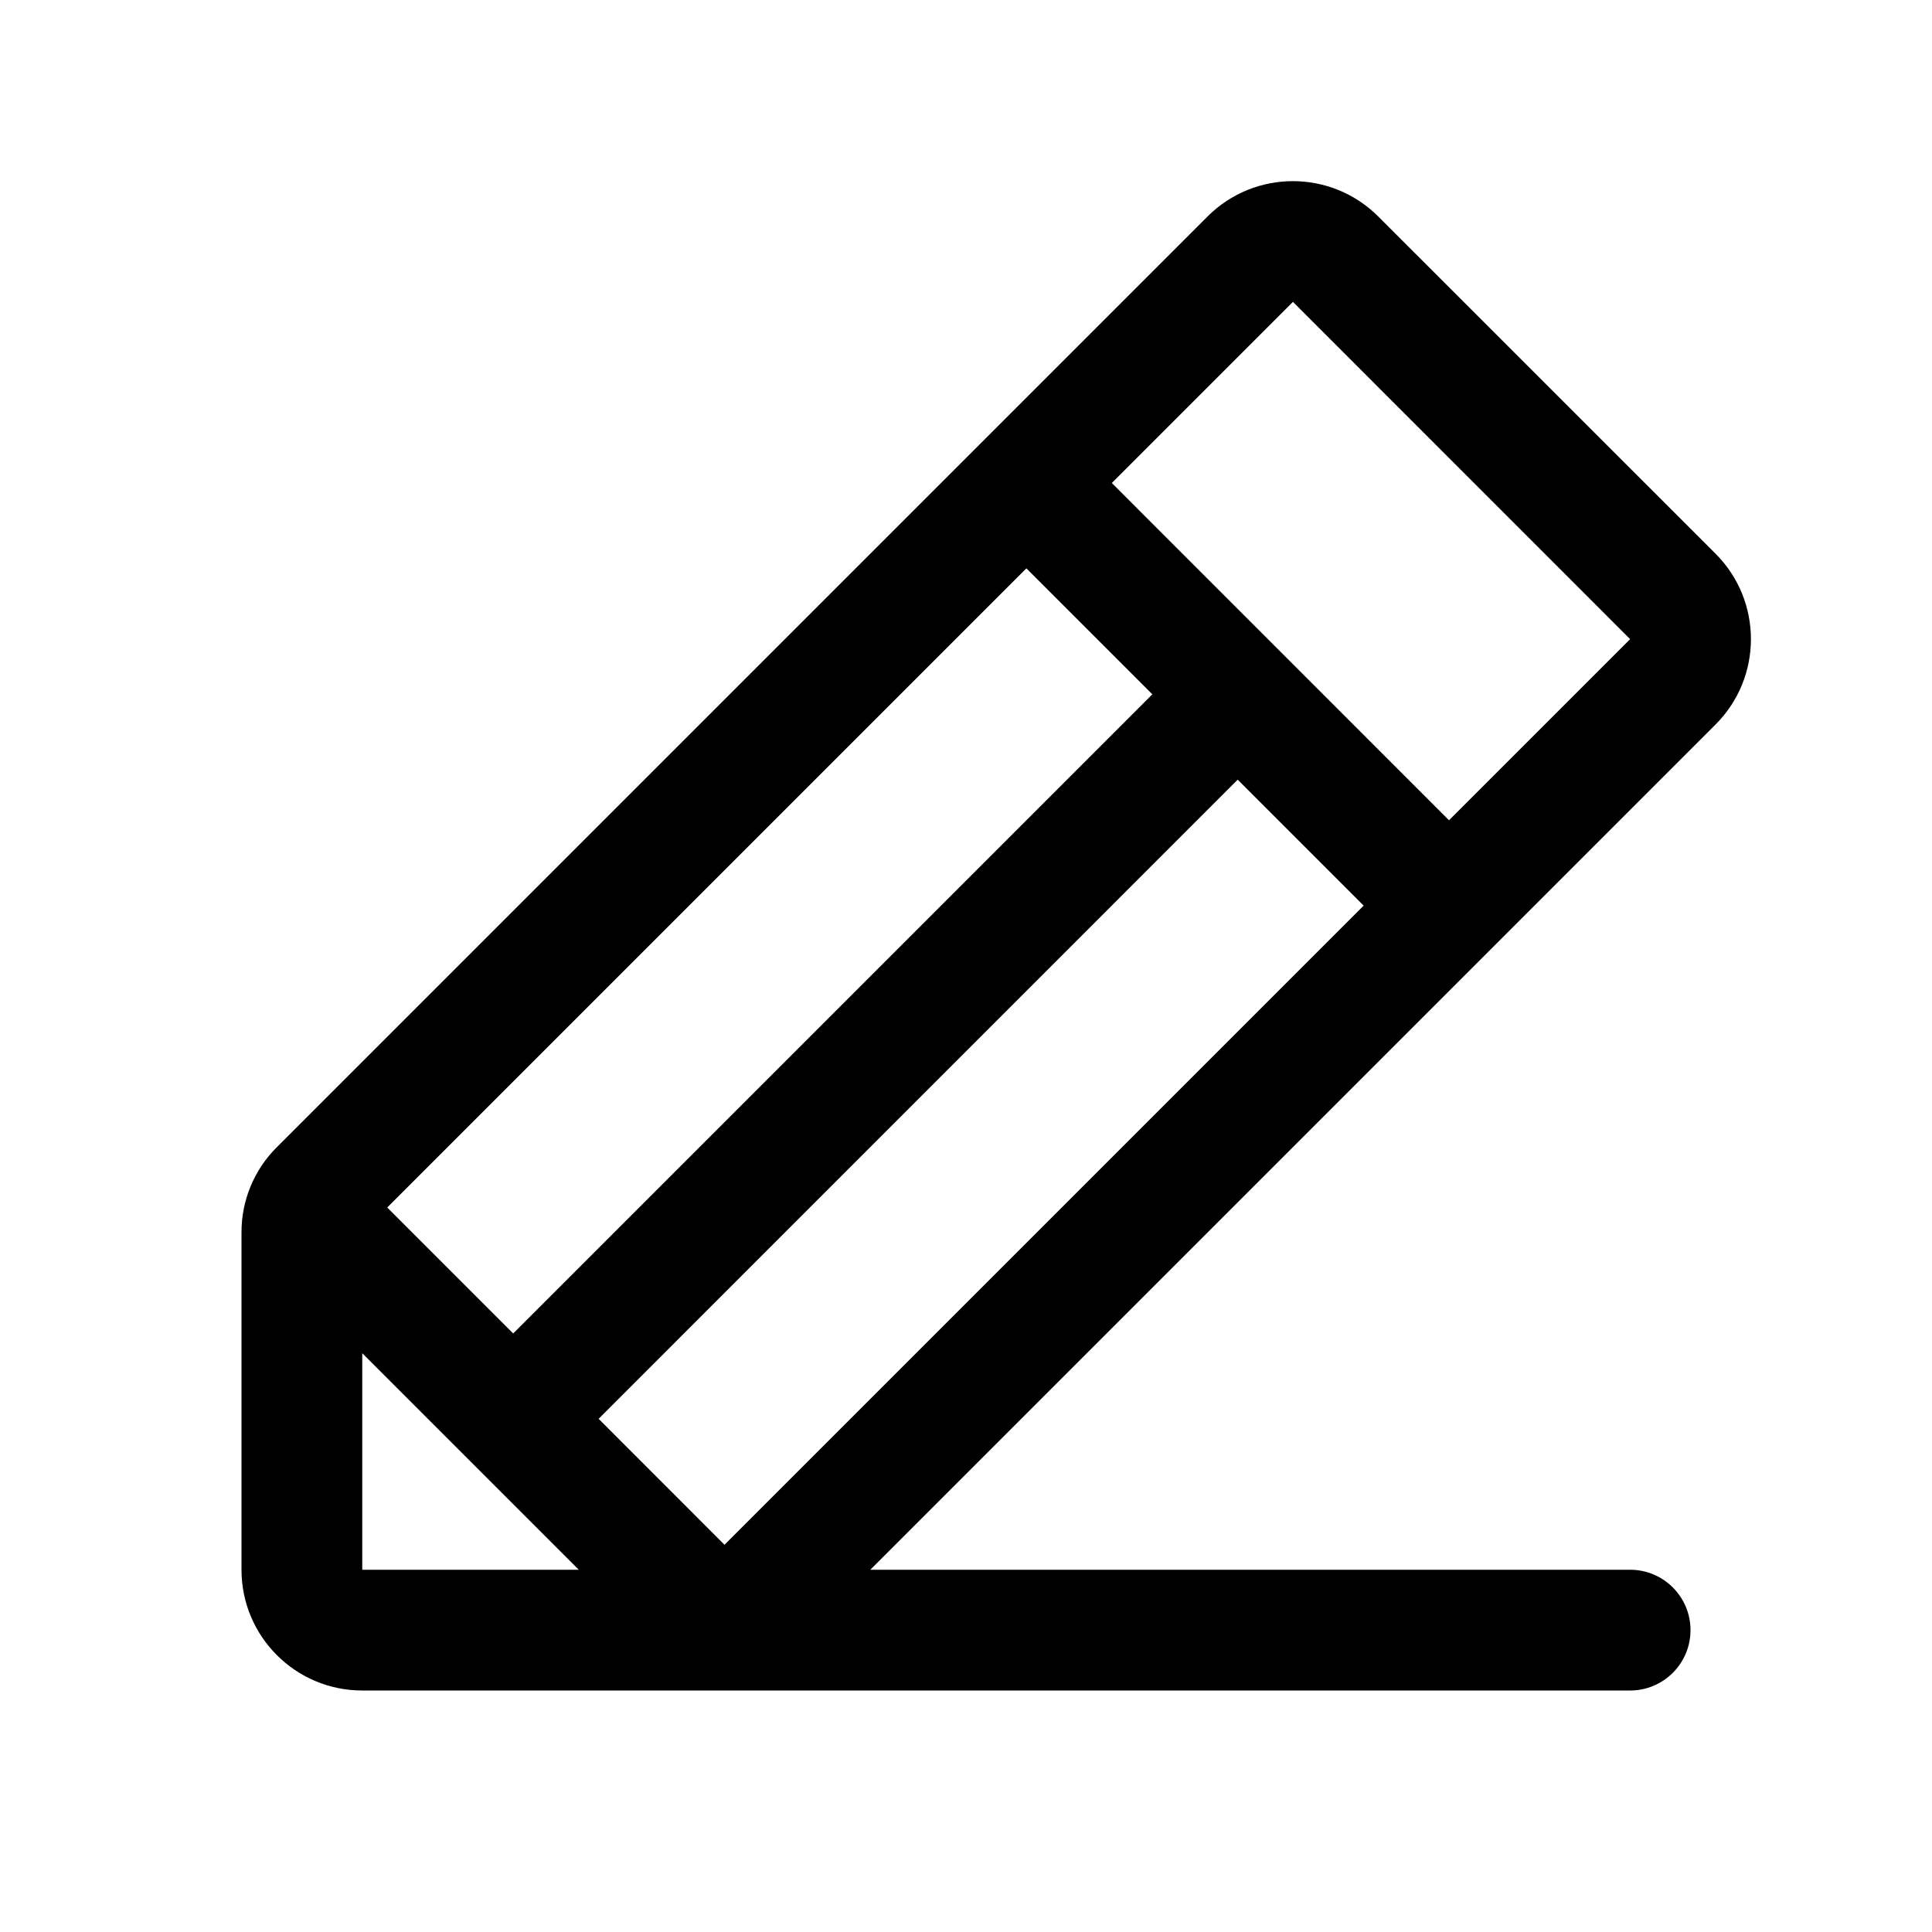
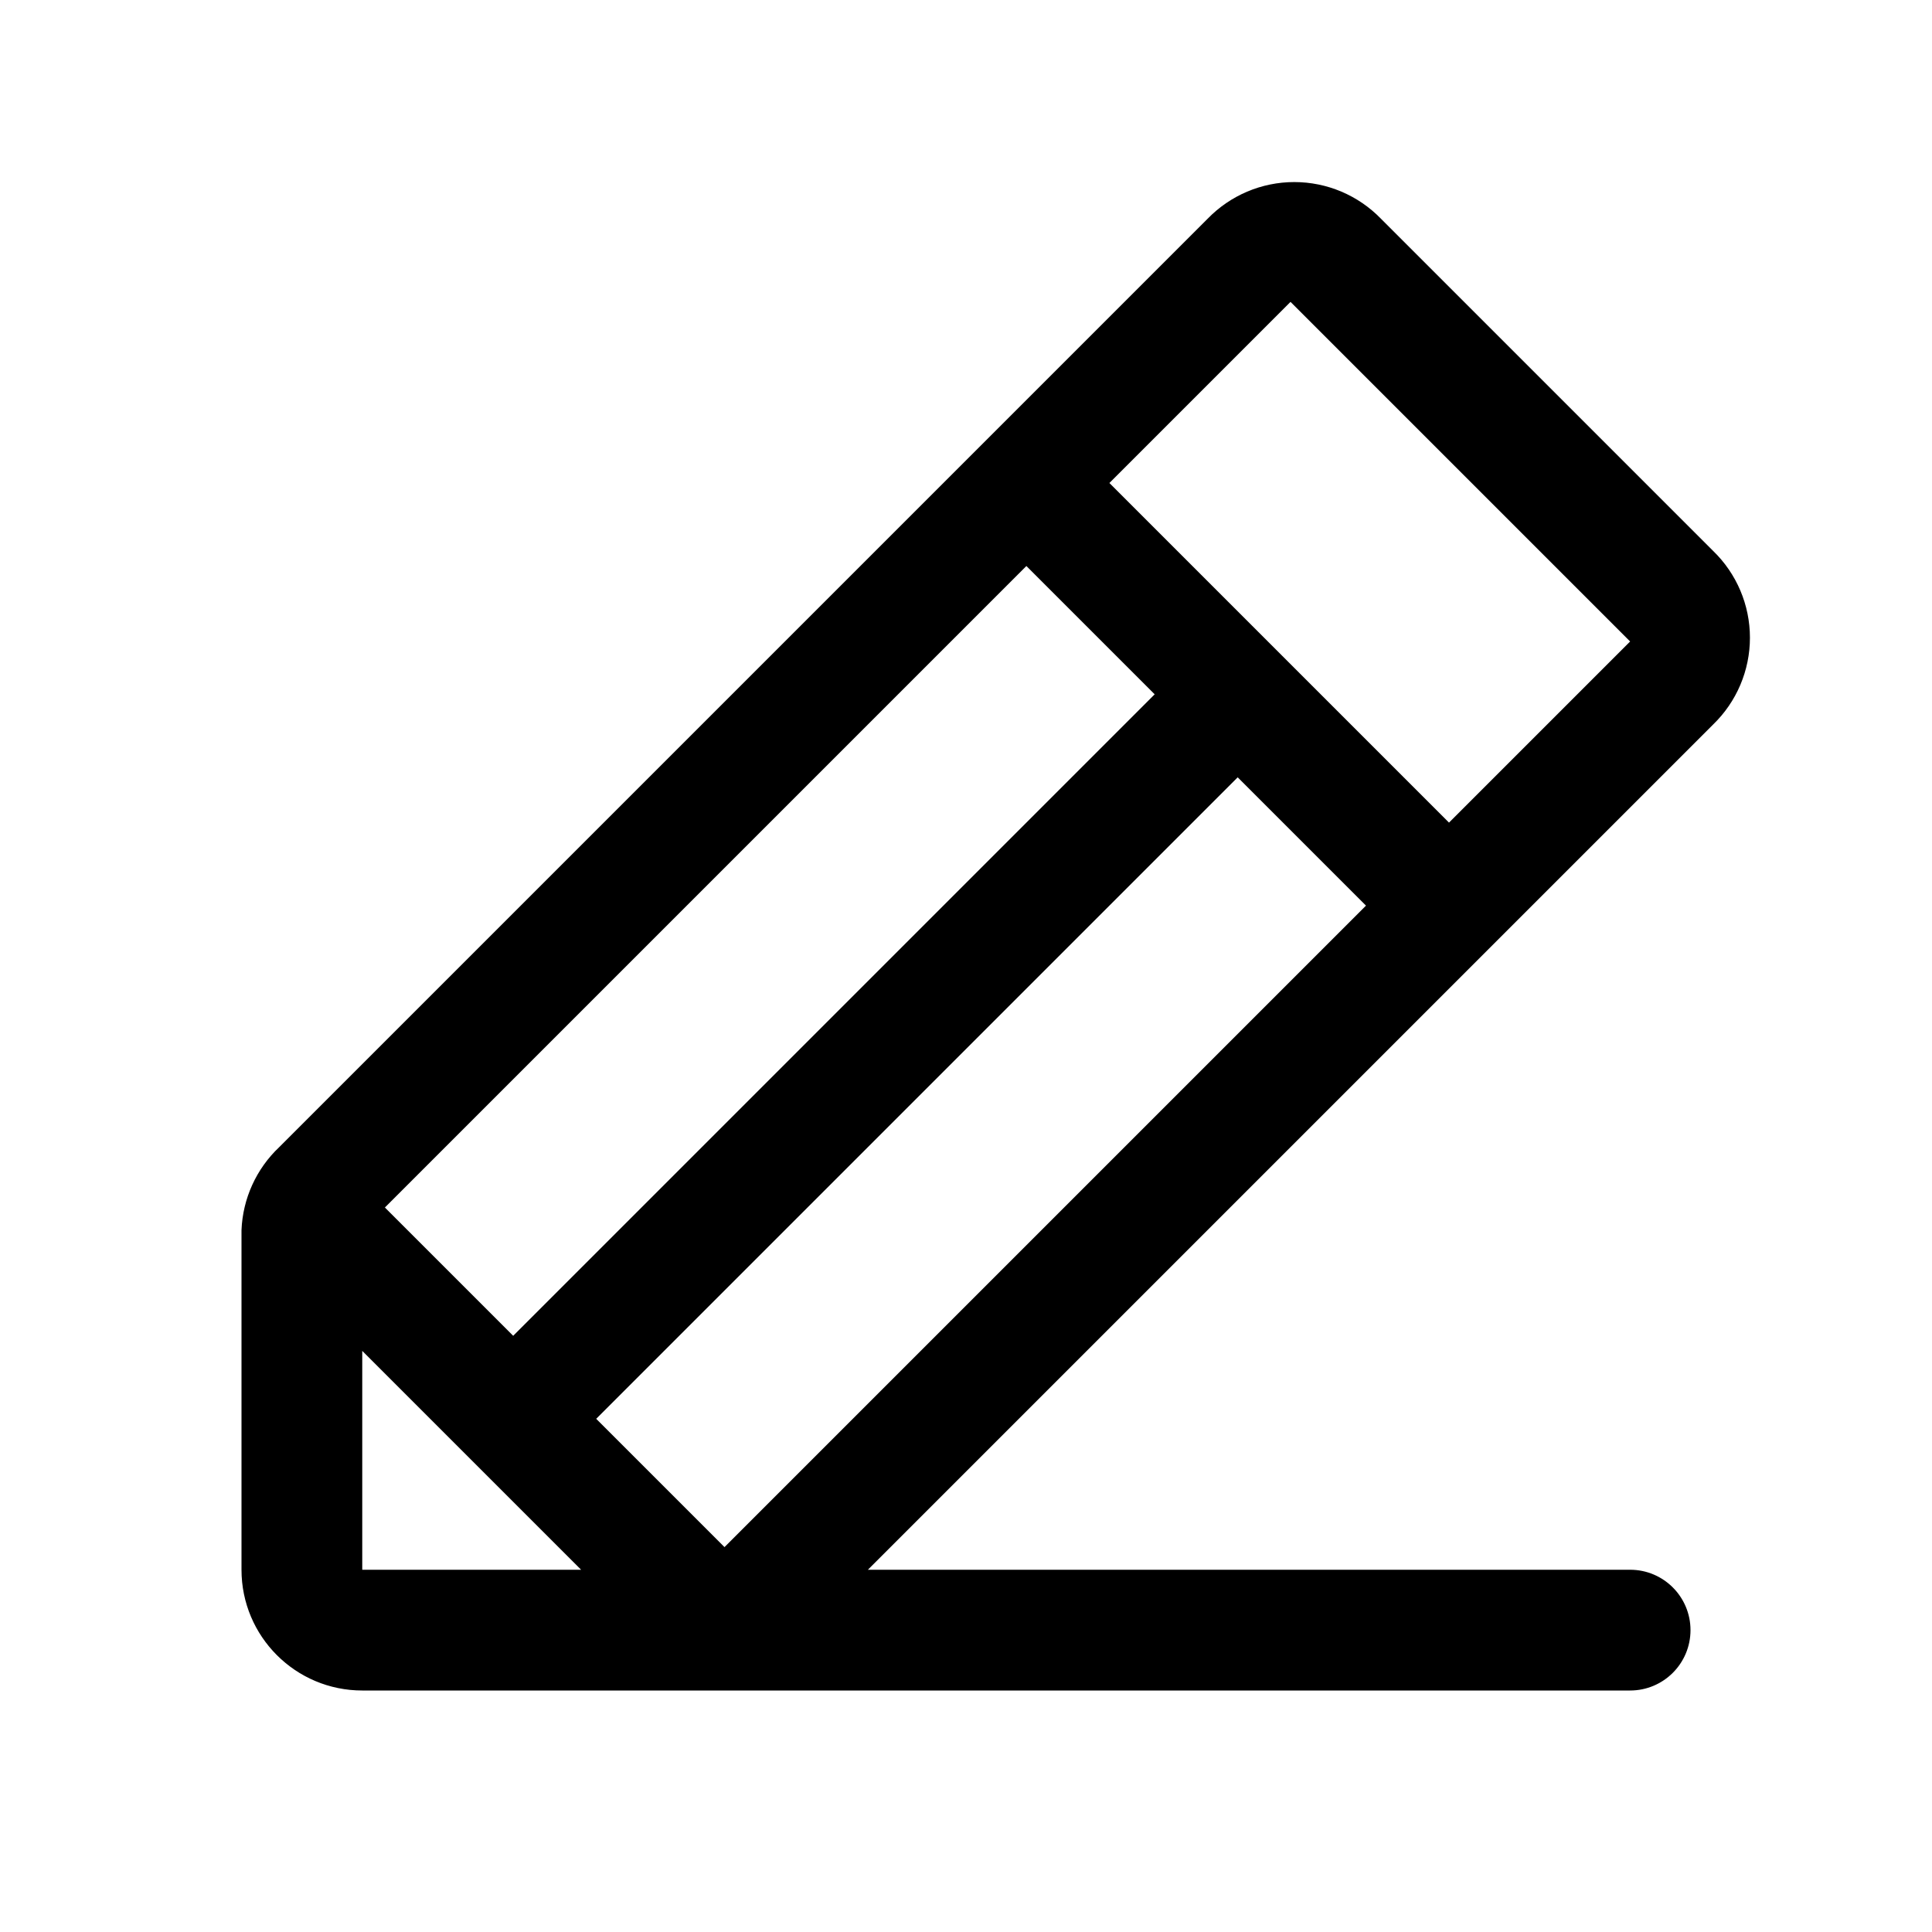
- <svg xmlns="http://www.w3.org/2000/svg" viewBox="0 0 256 256" fill="currentColor">
-   <path d="M227.32,73.37,182.63,28.69a16,16,0,0,0-22.63,0L36.69,152A15.86,15.86,0,0,0,32,163.31V208a16,16,0,0,0,16,16H216a8,8,0,0,0,0-16H115.32l112-112A16,16,0,0,0,227.32,73.37ZM136,75.31,152.69,92,68,176.69,51.31,160ZM48,208V179.31L76.69,208Zm48-3.31L79.32,188,164,103.31,180.69,120Zm96-96L147.32,64l24-24L216,84.69Z" />
+ <svg xmlns="http://www.w3.org/2000/svg" fill="currentColor" viewBox="0 0 256 256">
+   <path d="m227 73-44-44a16 16 0 0 0-23 0L37 152a16 16 0 0 0-5 11v45a16 16 0 0 0 16 16h168a8 8 0 0 0 0-16H115L227 96a16 16 0 0 0 0-23m-91 2 17 17-85 85-17-17ZM48 208v-29l29 29Zm48-3-17-17 85-85 17 17Zm96-96-45-45 24-24 45 45Z" />
</svg>
